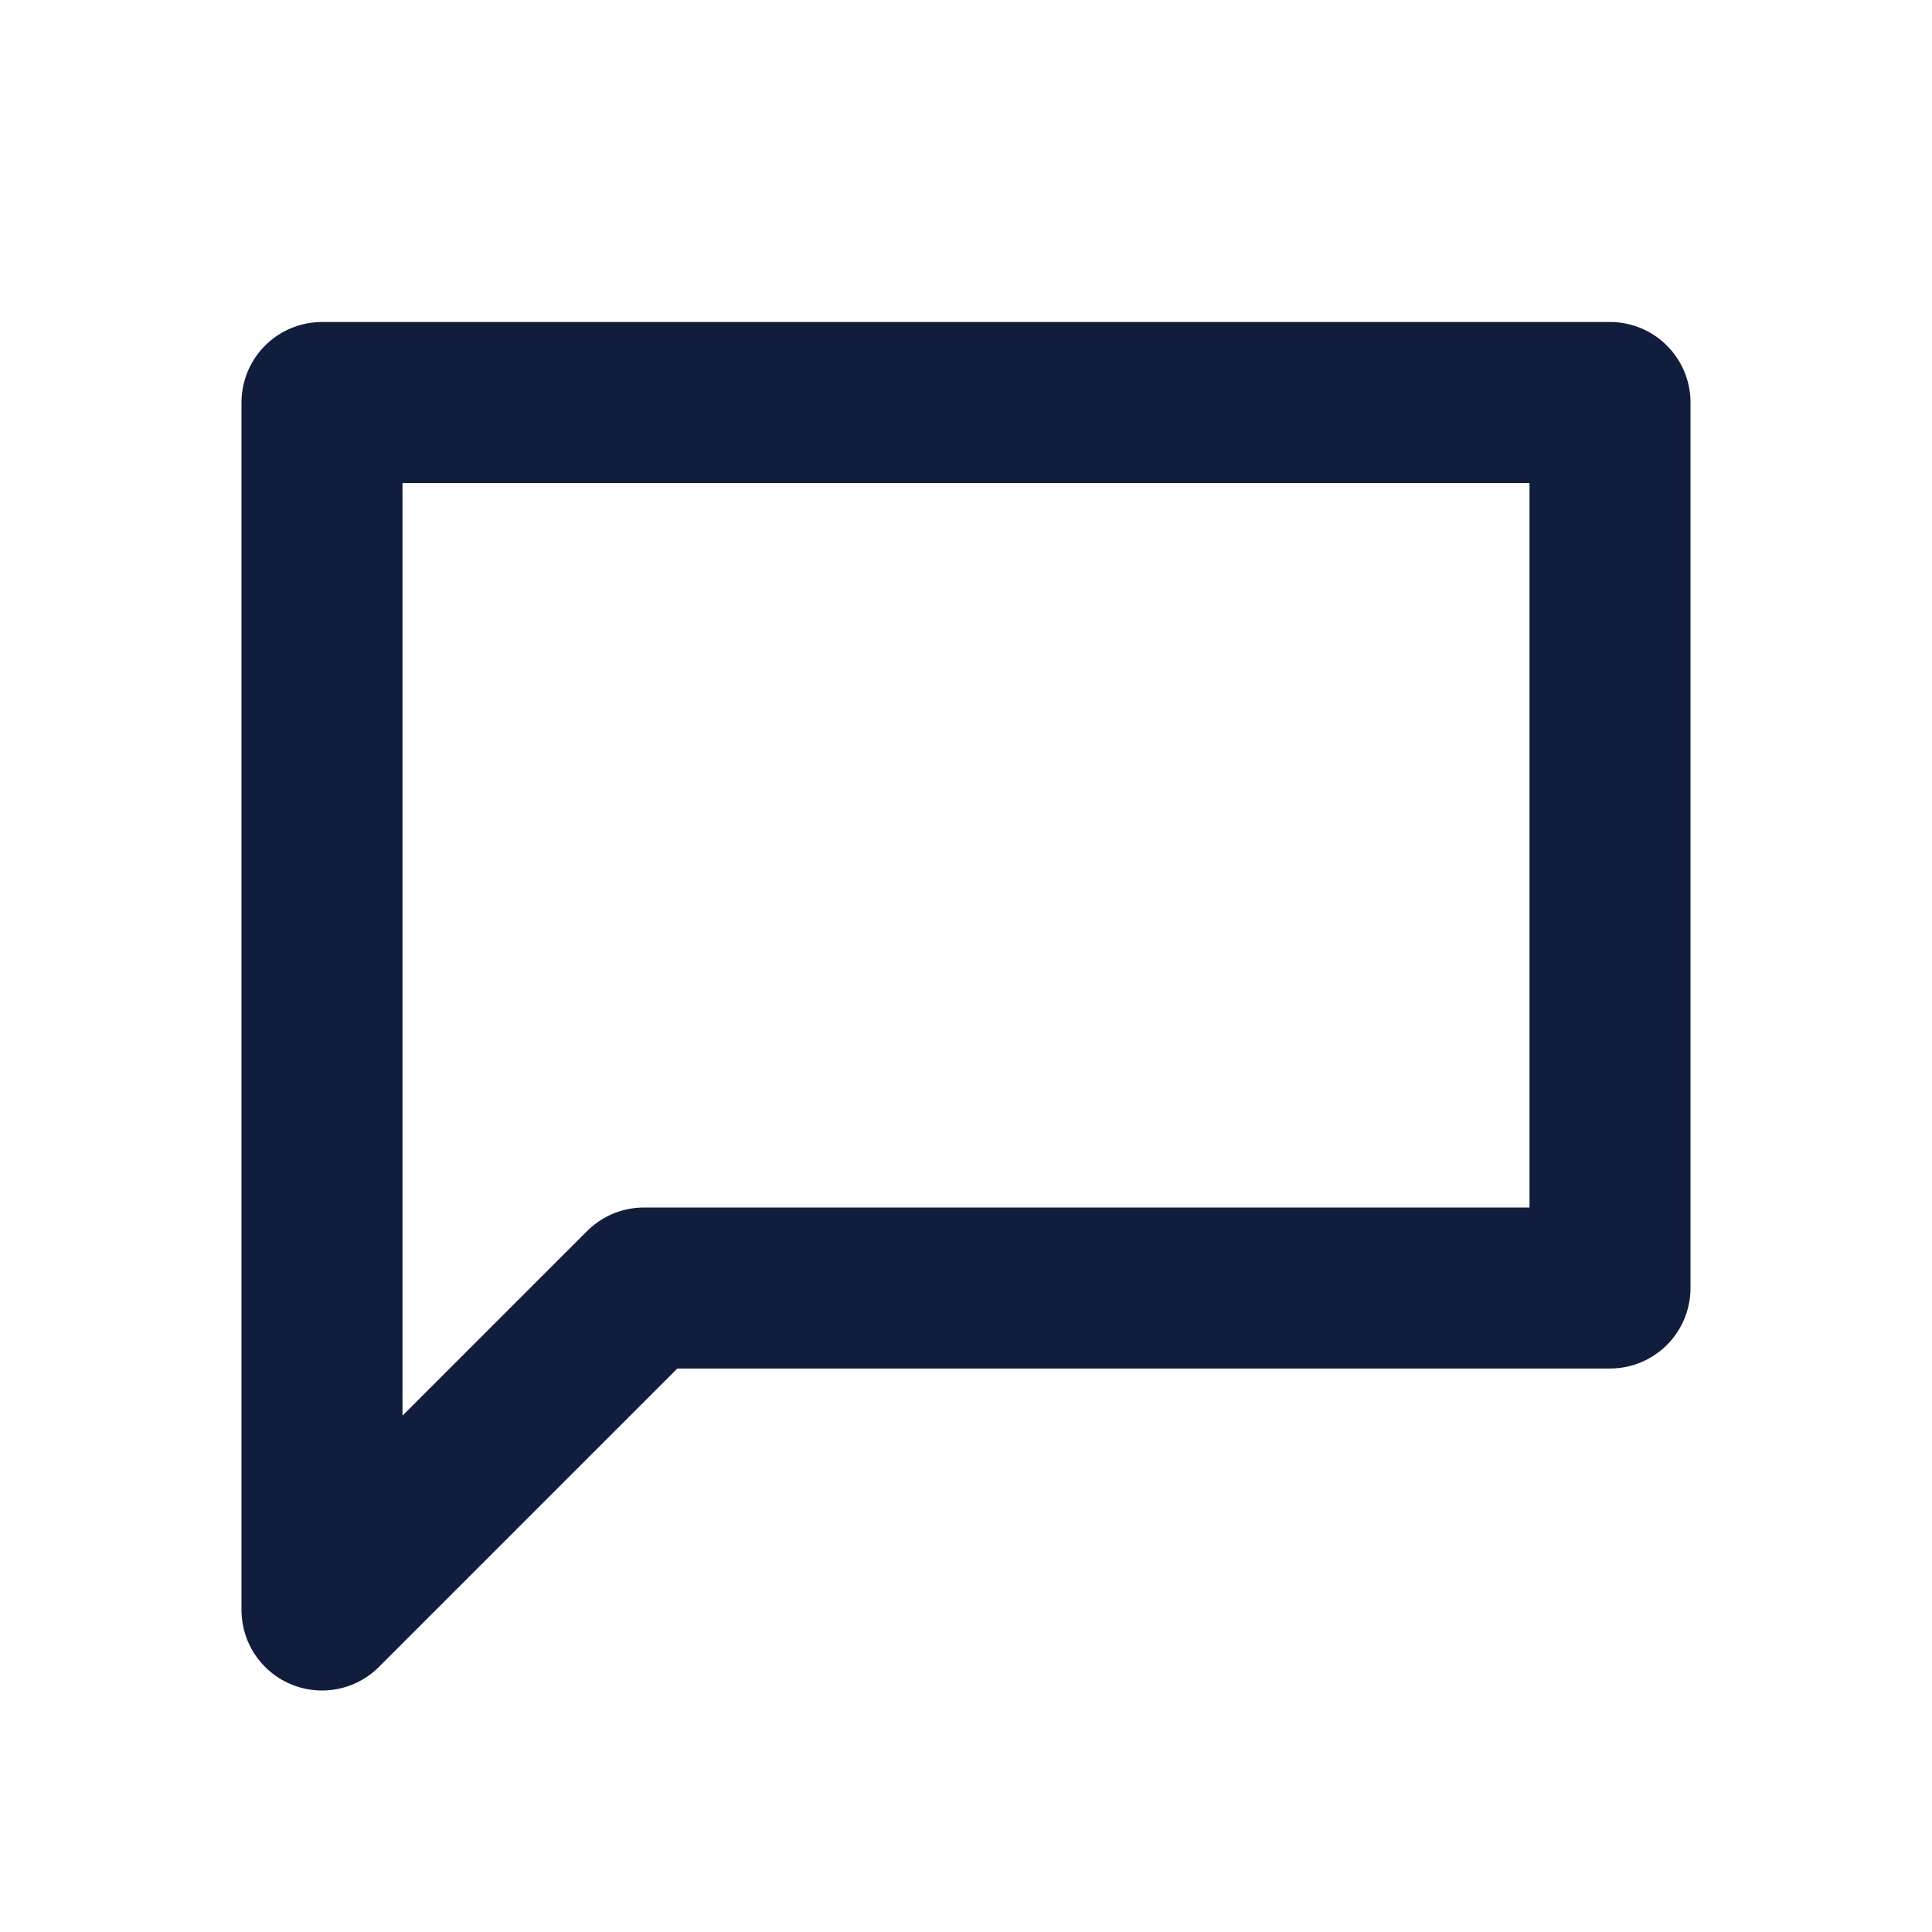
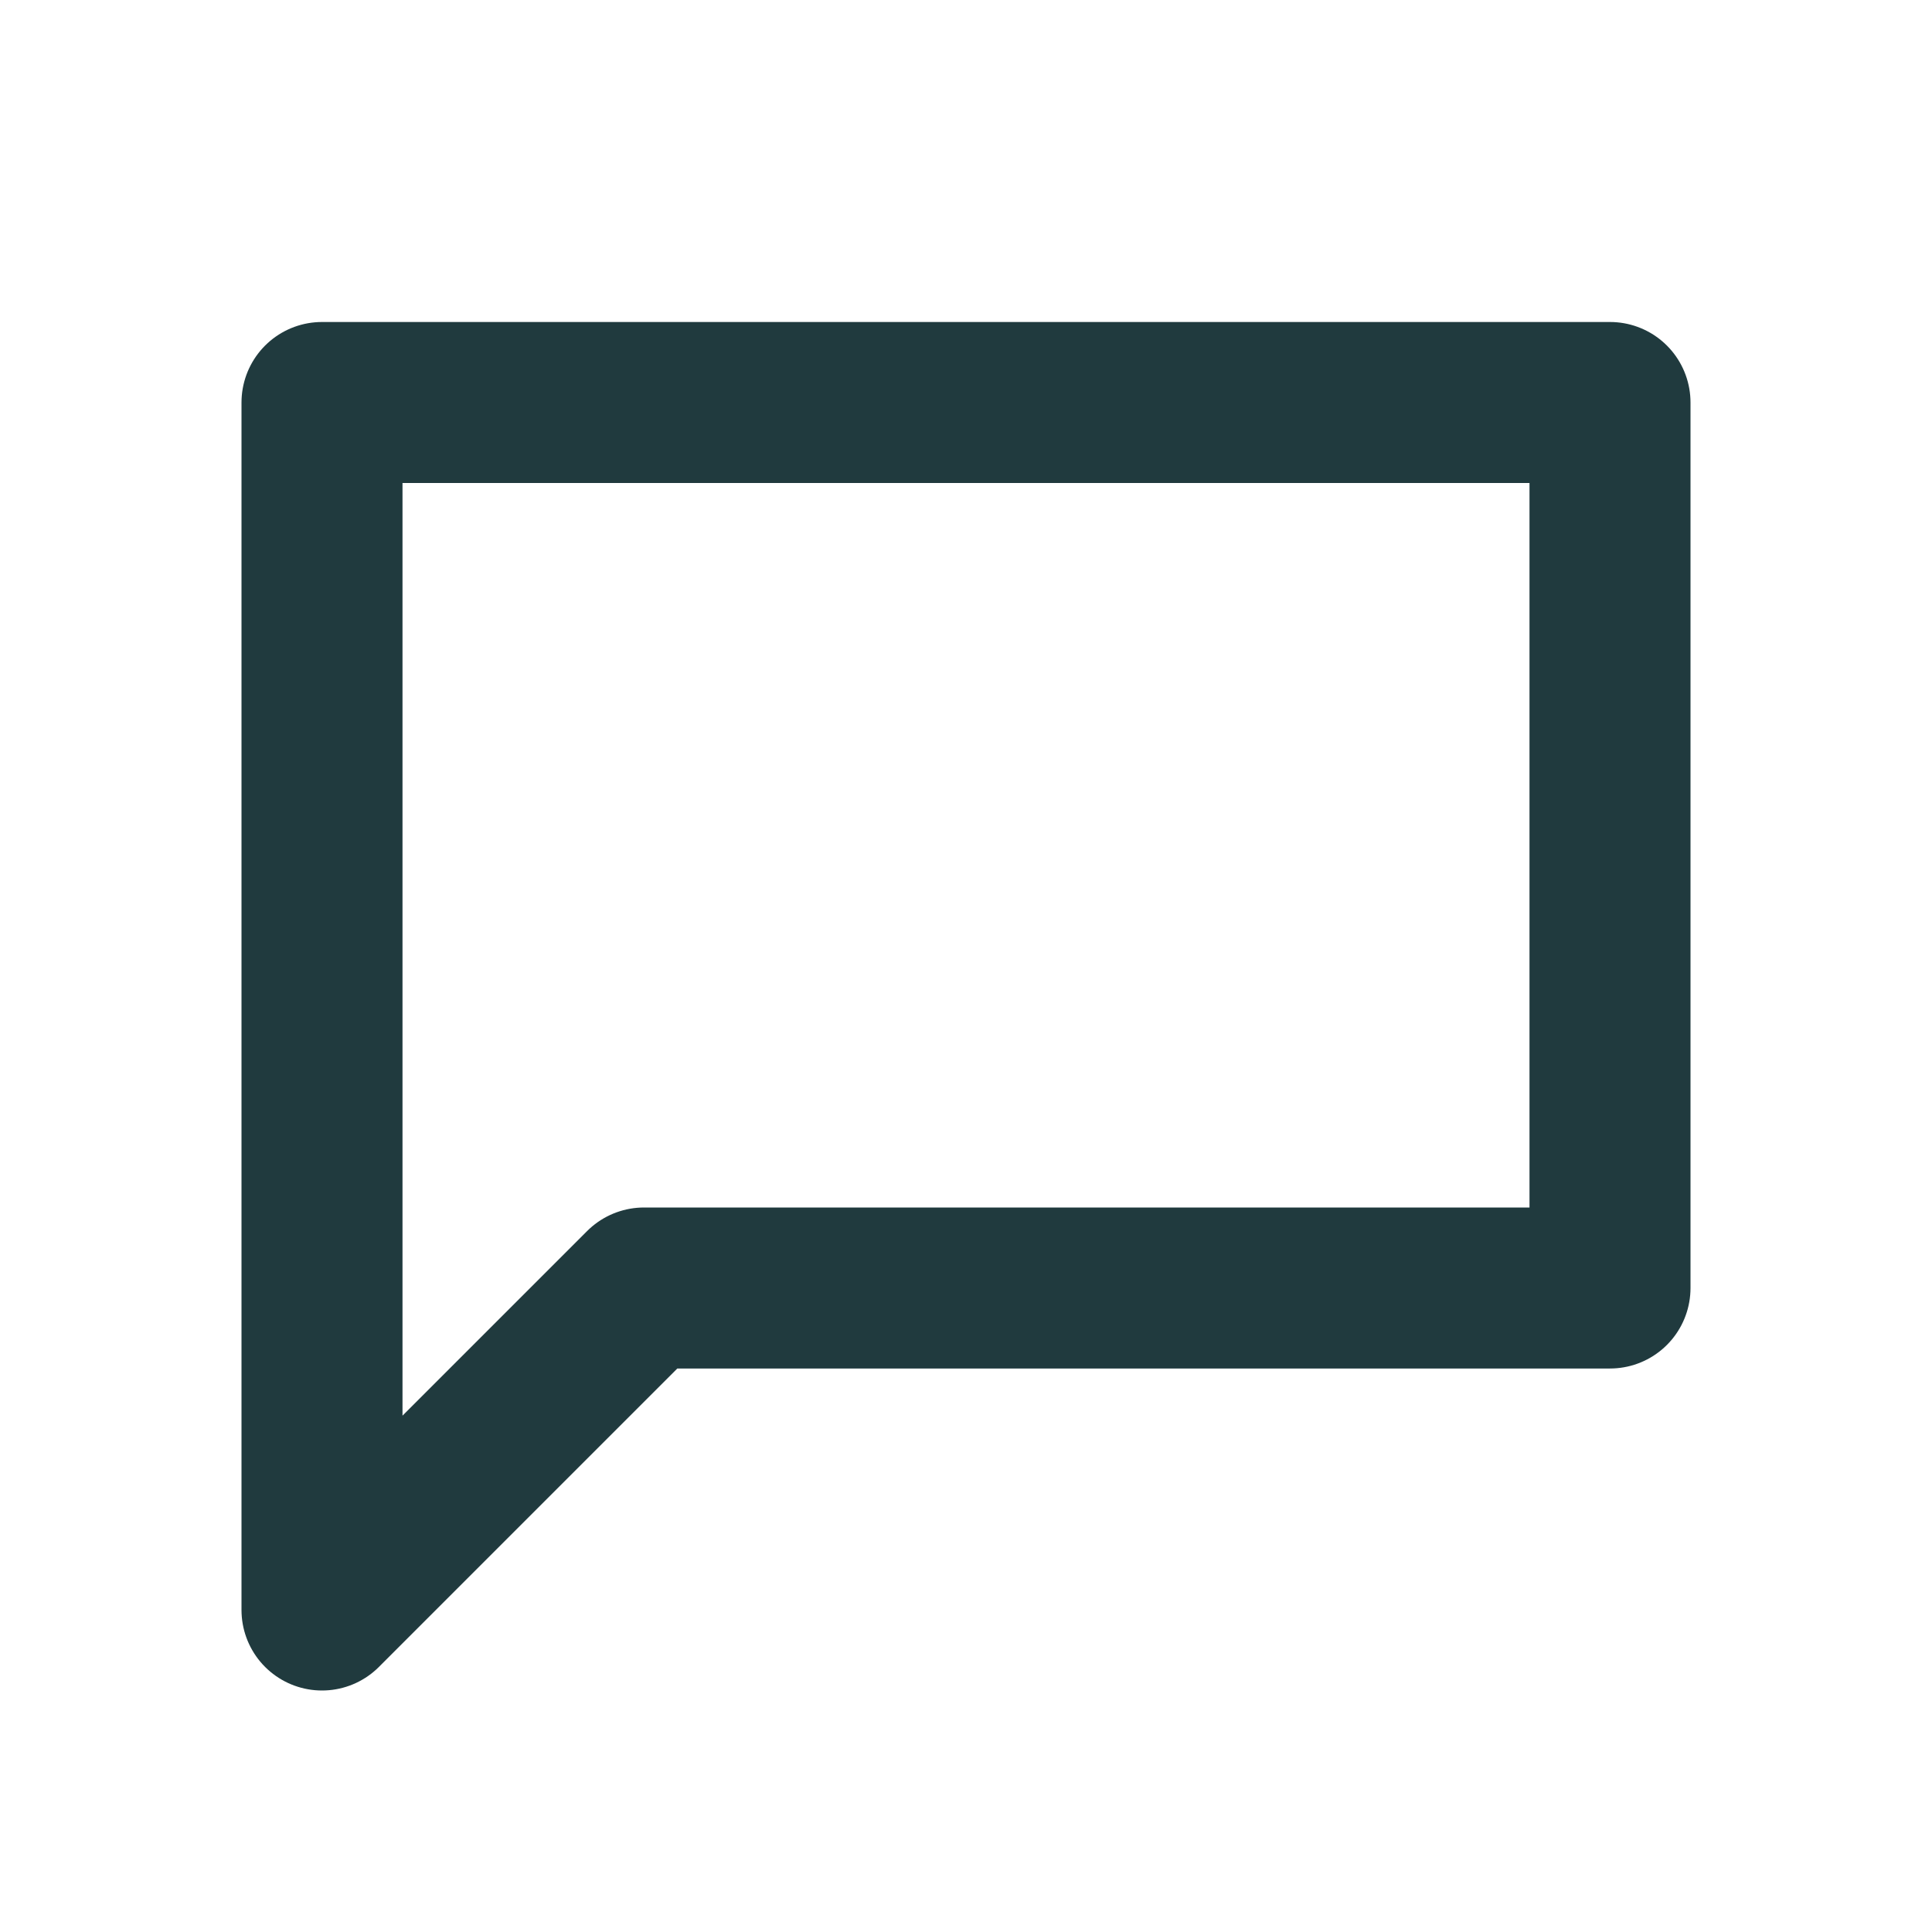
<svg xmlns="http://www.w3.org/2000/svg" viewBox="0 0 24 24" width="24" height="24">
-   <path d="M 4 5 h 16 v 11 H 8 l -4 4 V 5" fill="none" stroke="#101D3C" stroke-width="2" stroke-linecap="round" stroke-linejoin="round" />
+   <path d="M 4 5 h 16 v 11 H 8 l -4 4 V 5" fill="none" stroke="#203A3E" stroke-width="2" stroke-linecap="round" stroke-linejoin="round" />
</svg>
